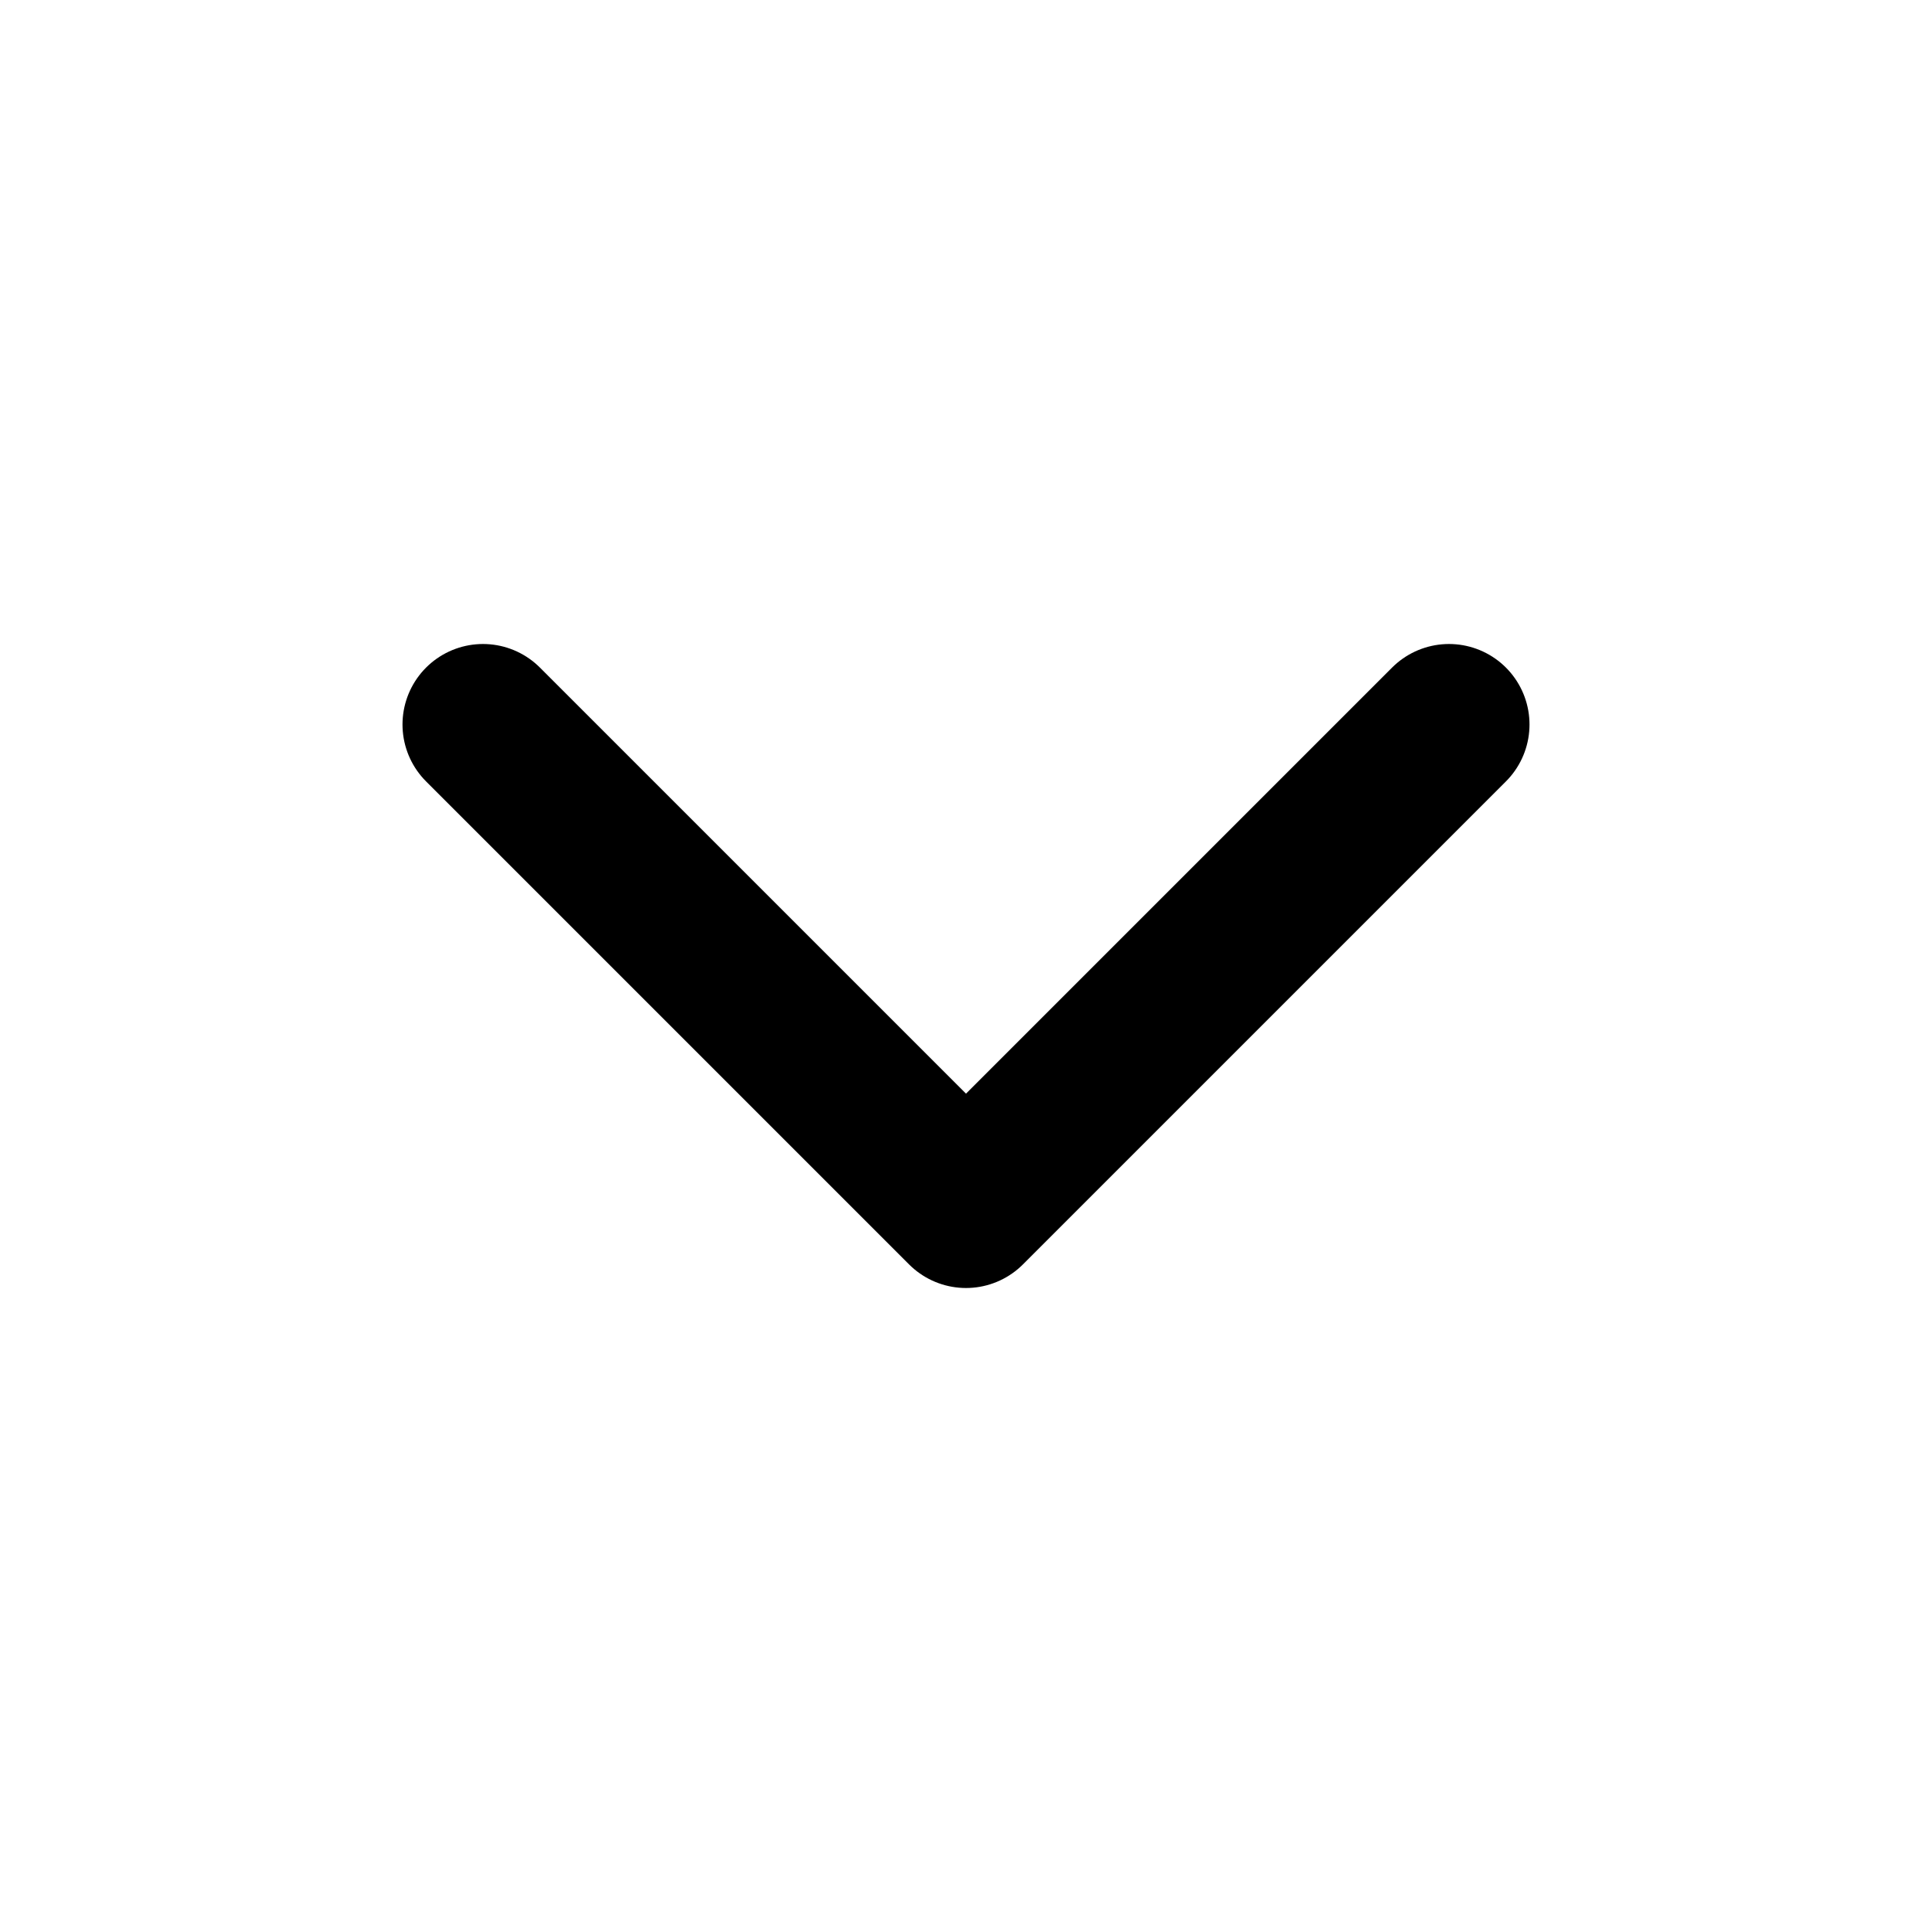
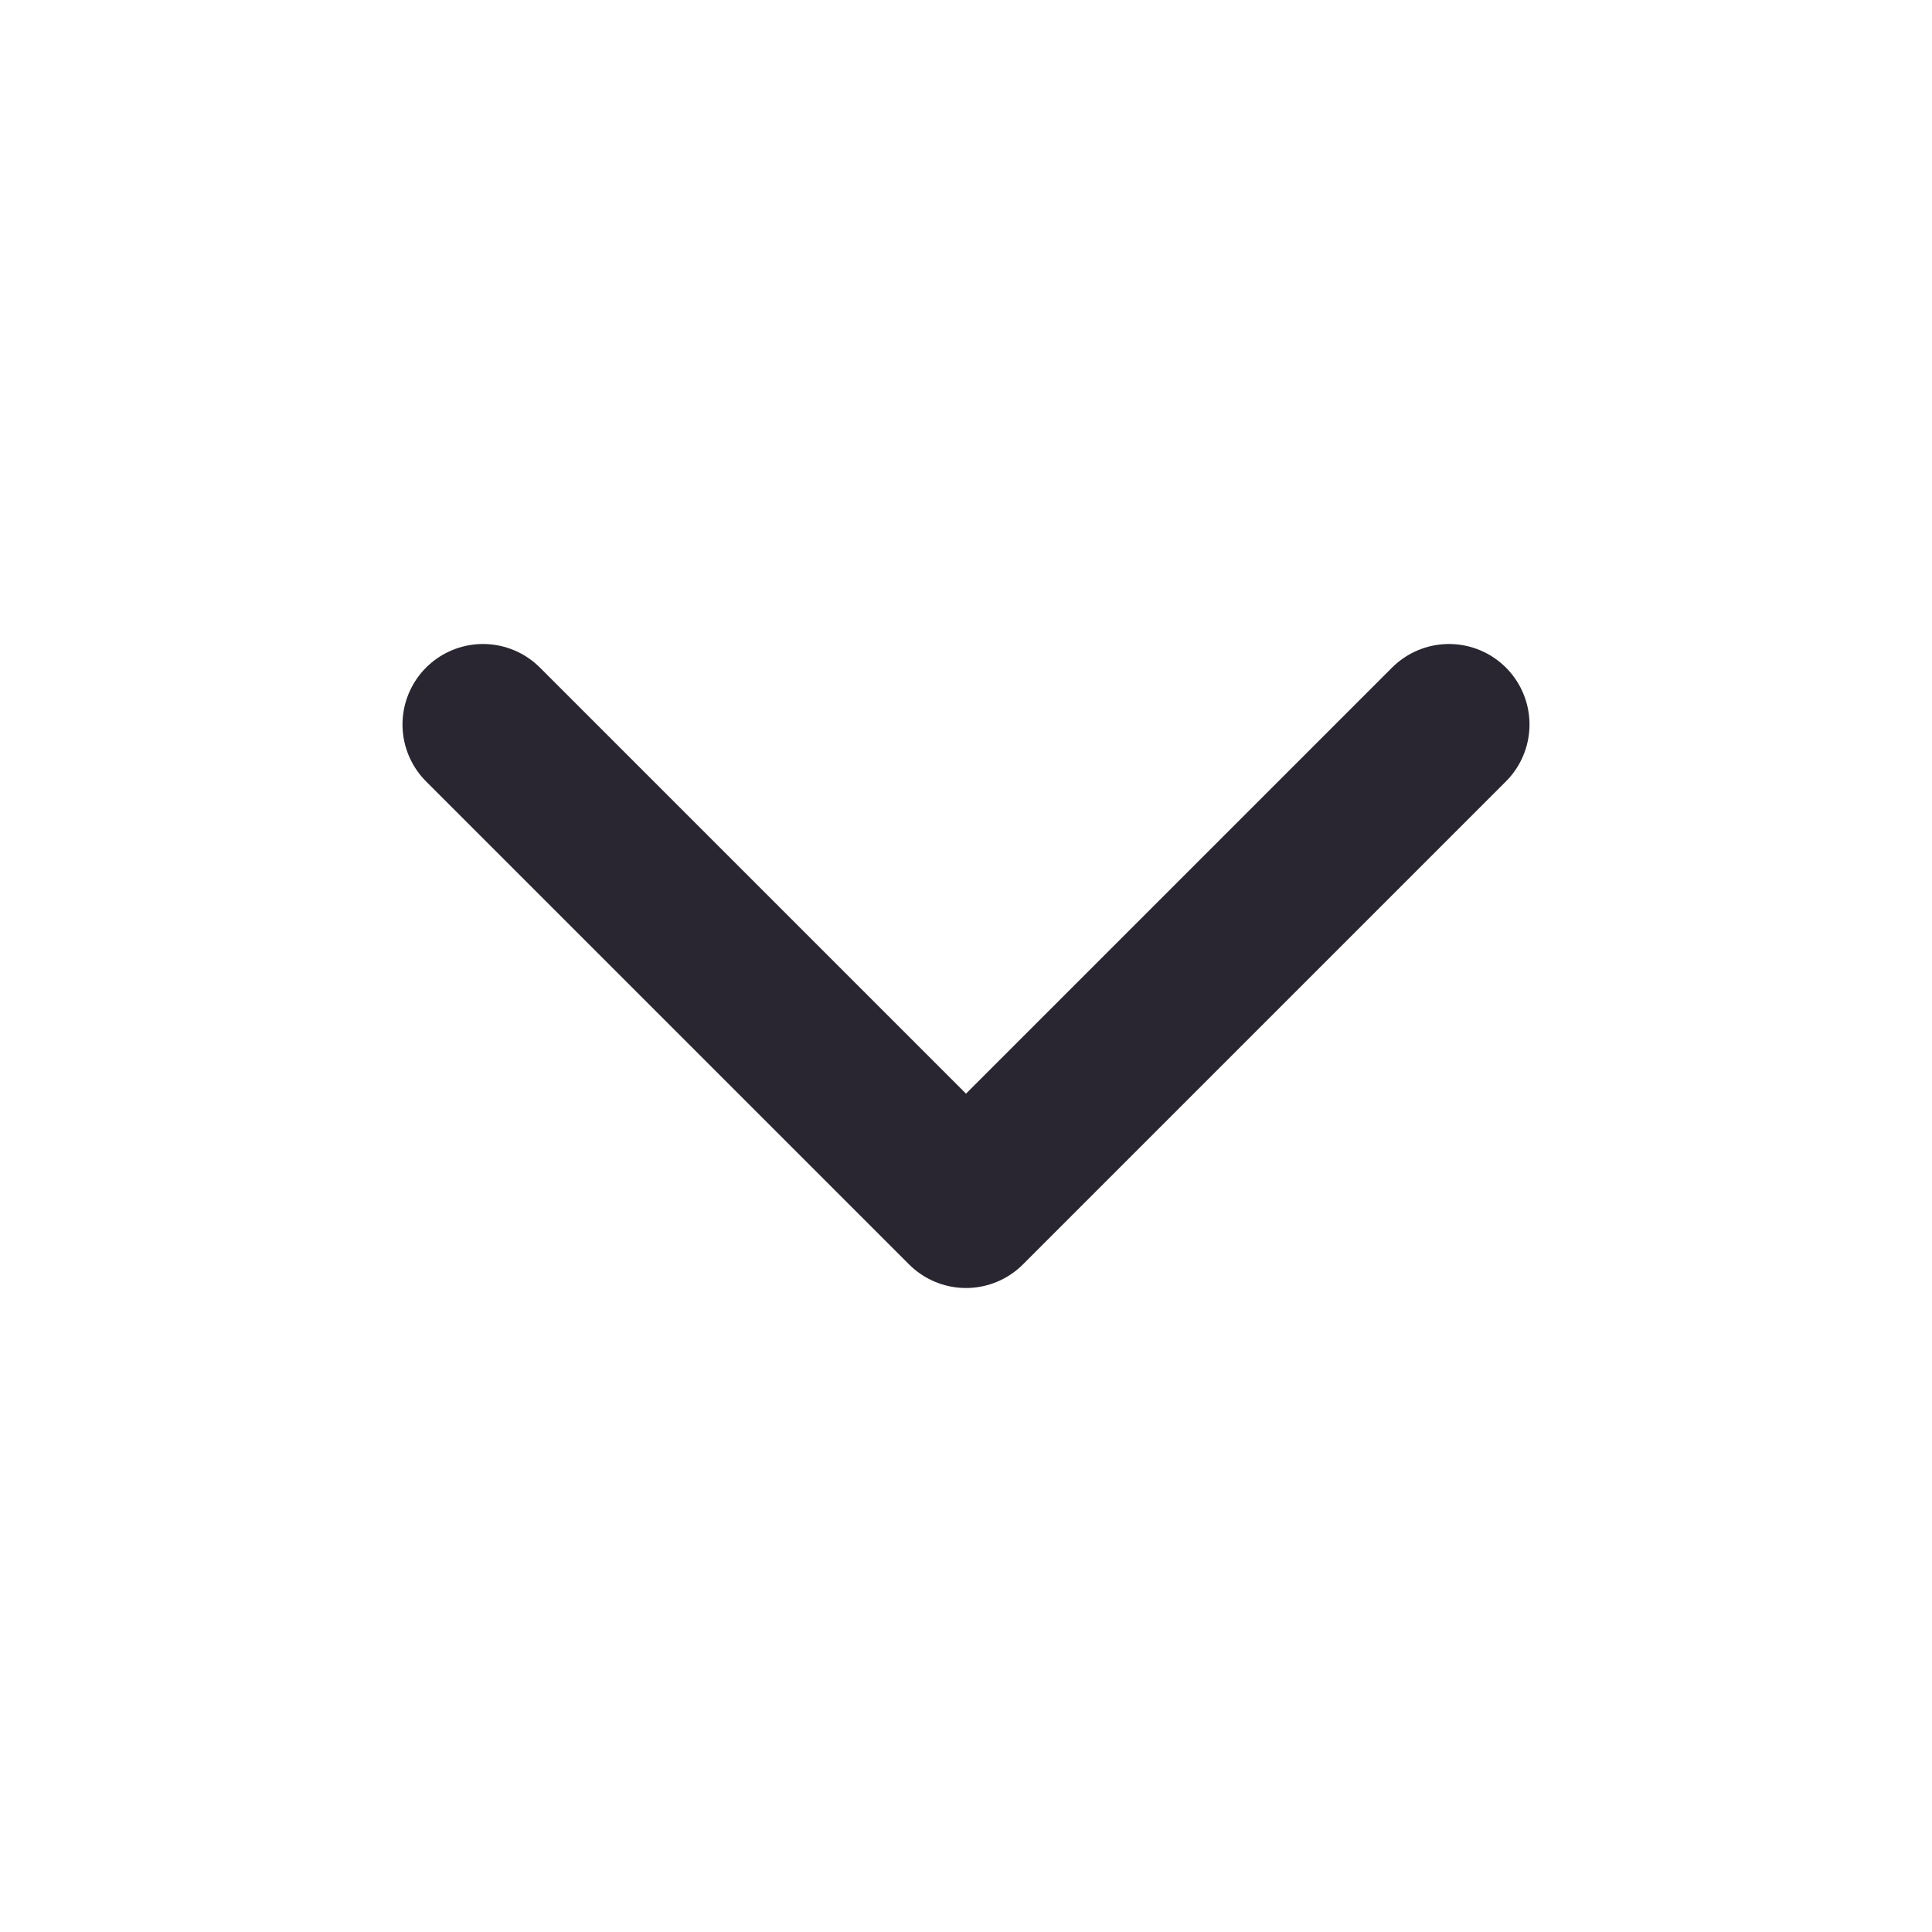
- <svg xmlns="http://www.w3.org/2000/svg" width="24" height="24" viewBox="0 0 24 24" fill="none" stroke="black" stroke-width="2" stroke-linecap="round" stroke-linejoin="round" class="feather feather-chevron-down">
+ <svg xmlns="http://www.w3.org/2000/svg" width="24" height="24" viewBox="0 0 24 24" fill="none" stroke="#292631" stroke-width="2" stroke-linecap="round" stroke-linejoin="round" class="feather feather-chevron-down">
  <polyline points="6 9 12 15 18 9" />
</svg>
